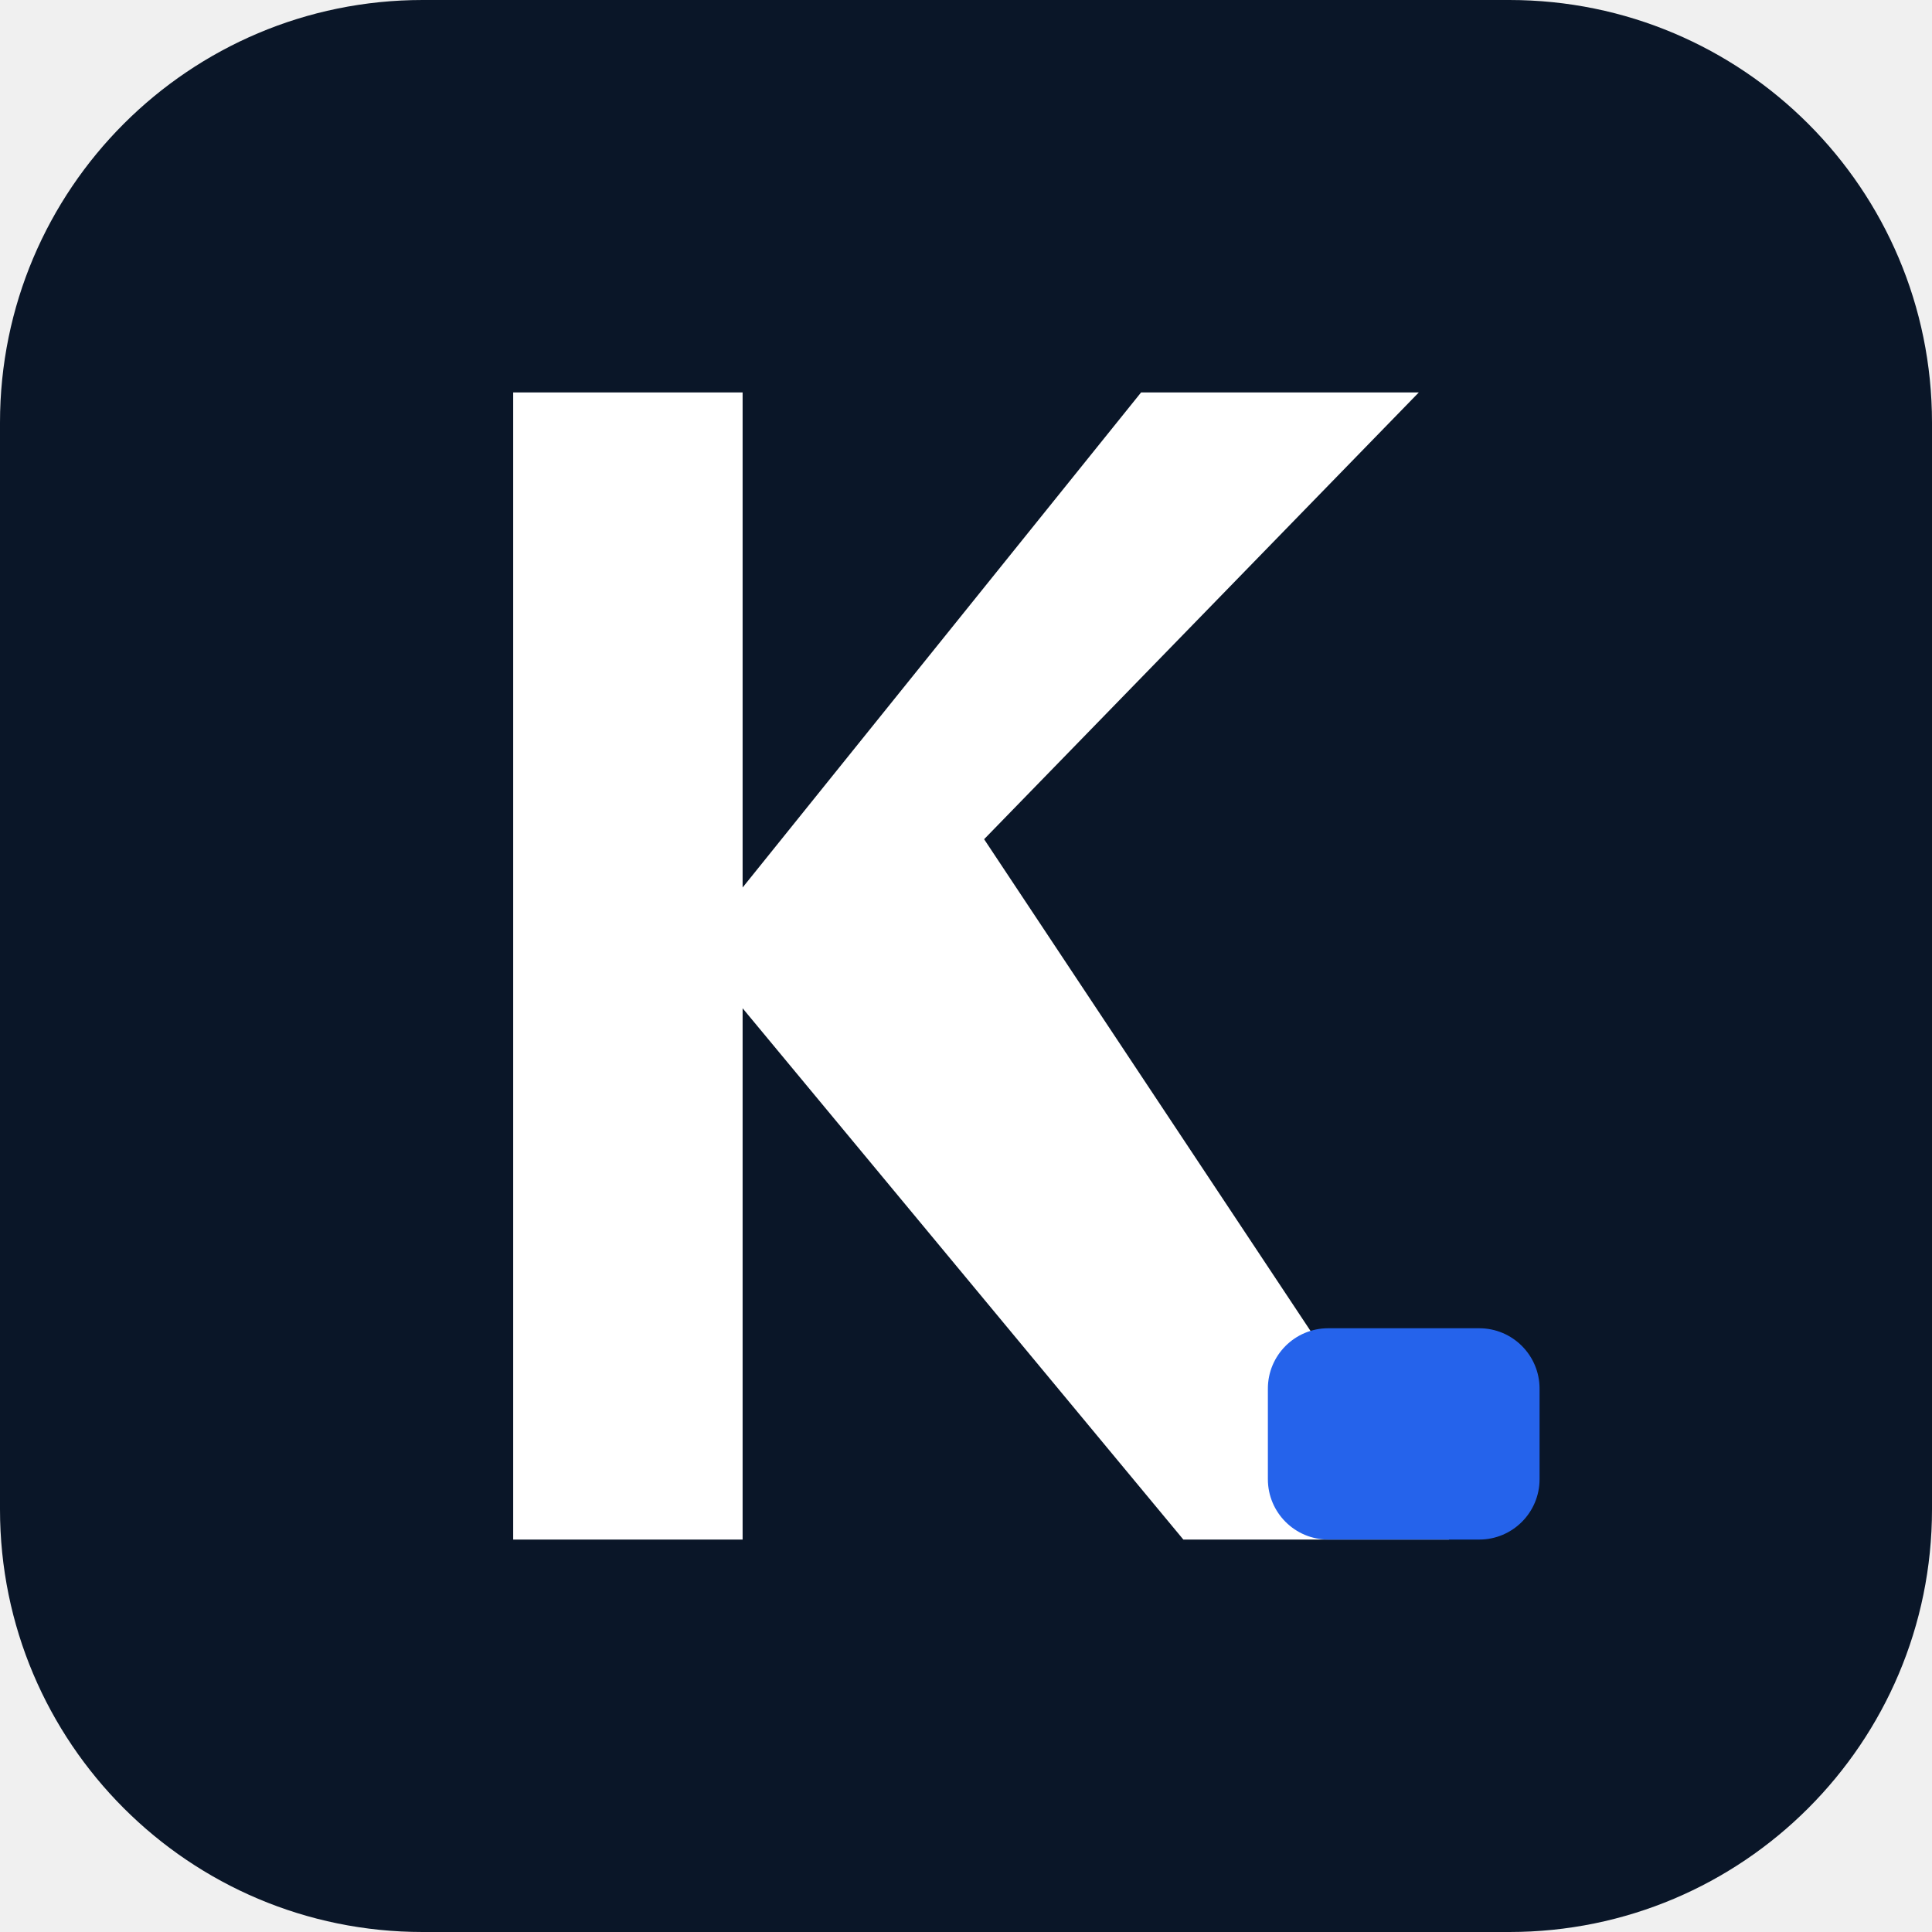
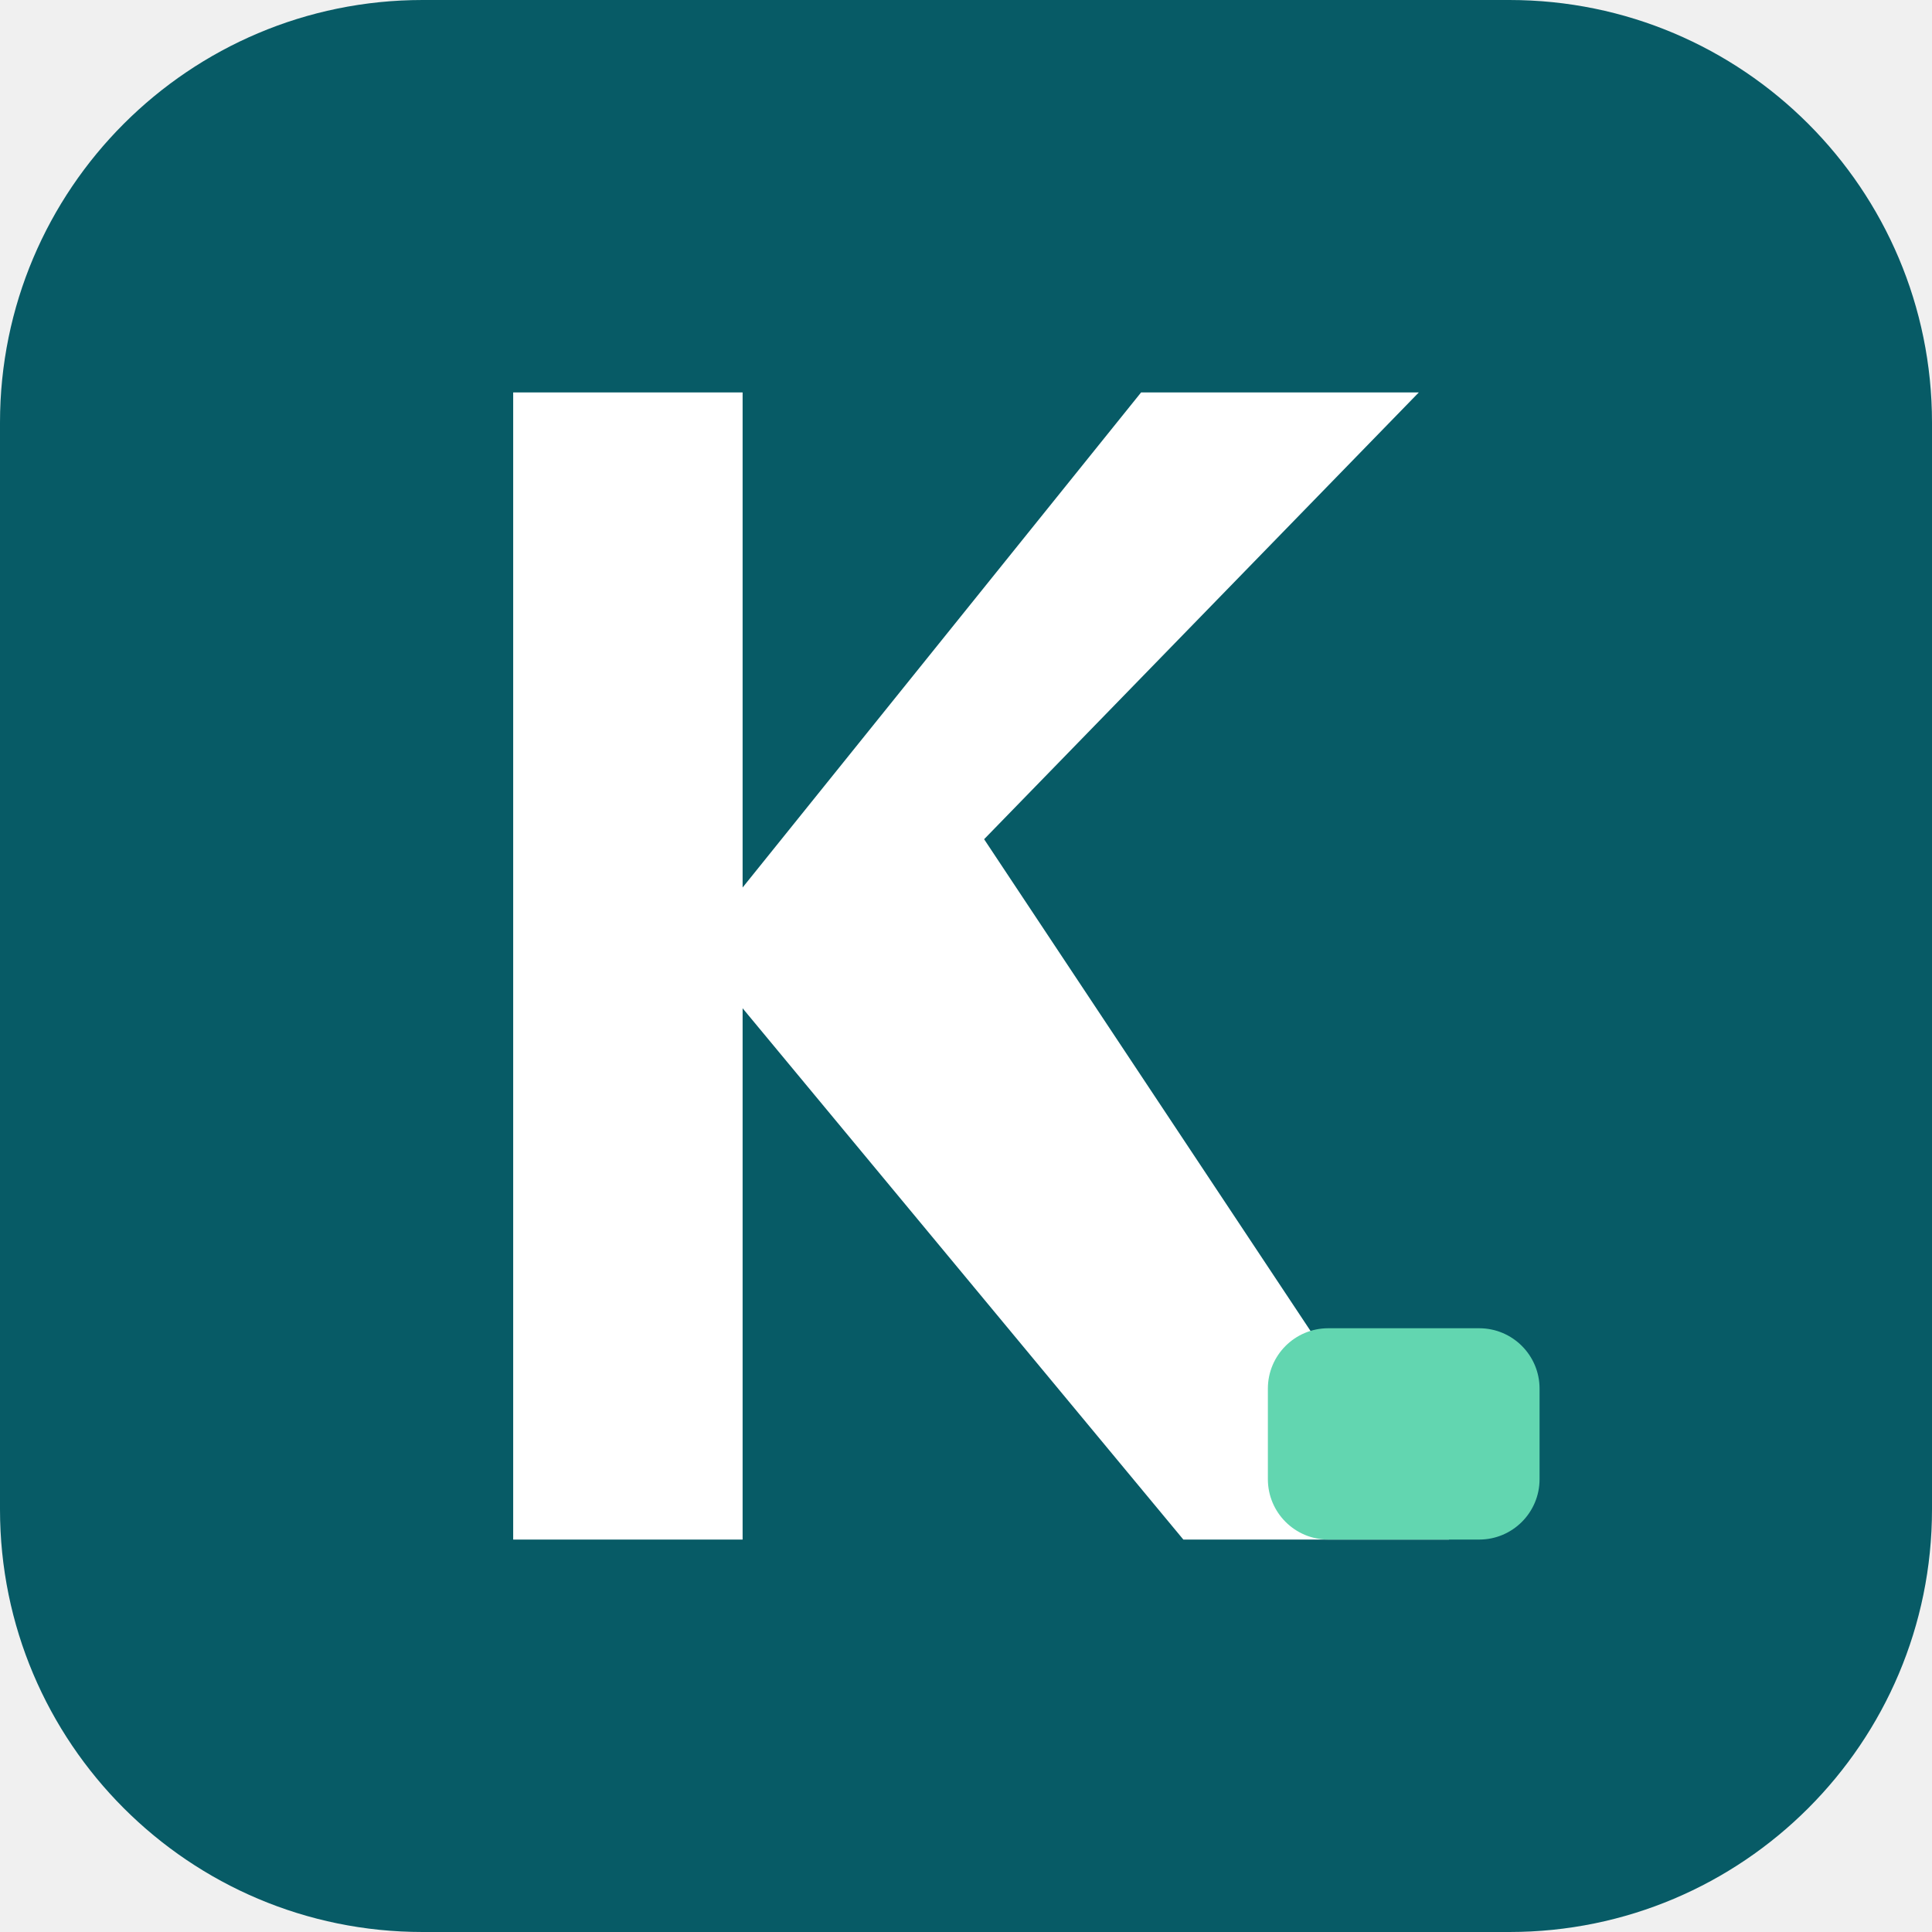
<svg xmlns="http://www.w3.org/2000/svg" viewBox="0 0 64 64" role="img" aria-label="Kavelis">
-   <rect width="64" height="64" rx="14" fill="#0A1628" />
+   <rect width="64" height="64" rx="14" fill="#075B66" />
  <path d="M17 13h7.6v16.4L37.8 13H47L32.6 27.8 48 51h-8.8L24.6 33.4V51H17V13z" fill="#FFFFFF" />
-   <rect x="42" y="44" width="9" height="7" rx="2" fill="#2563EB" />
+   <rect x="42" y="44" width="9" height="7" rx="2" fill="#62D6B0" />
</svg>
